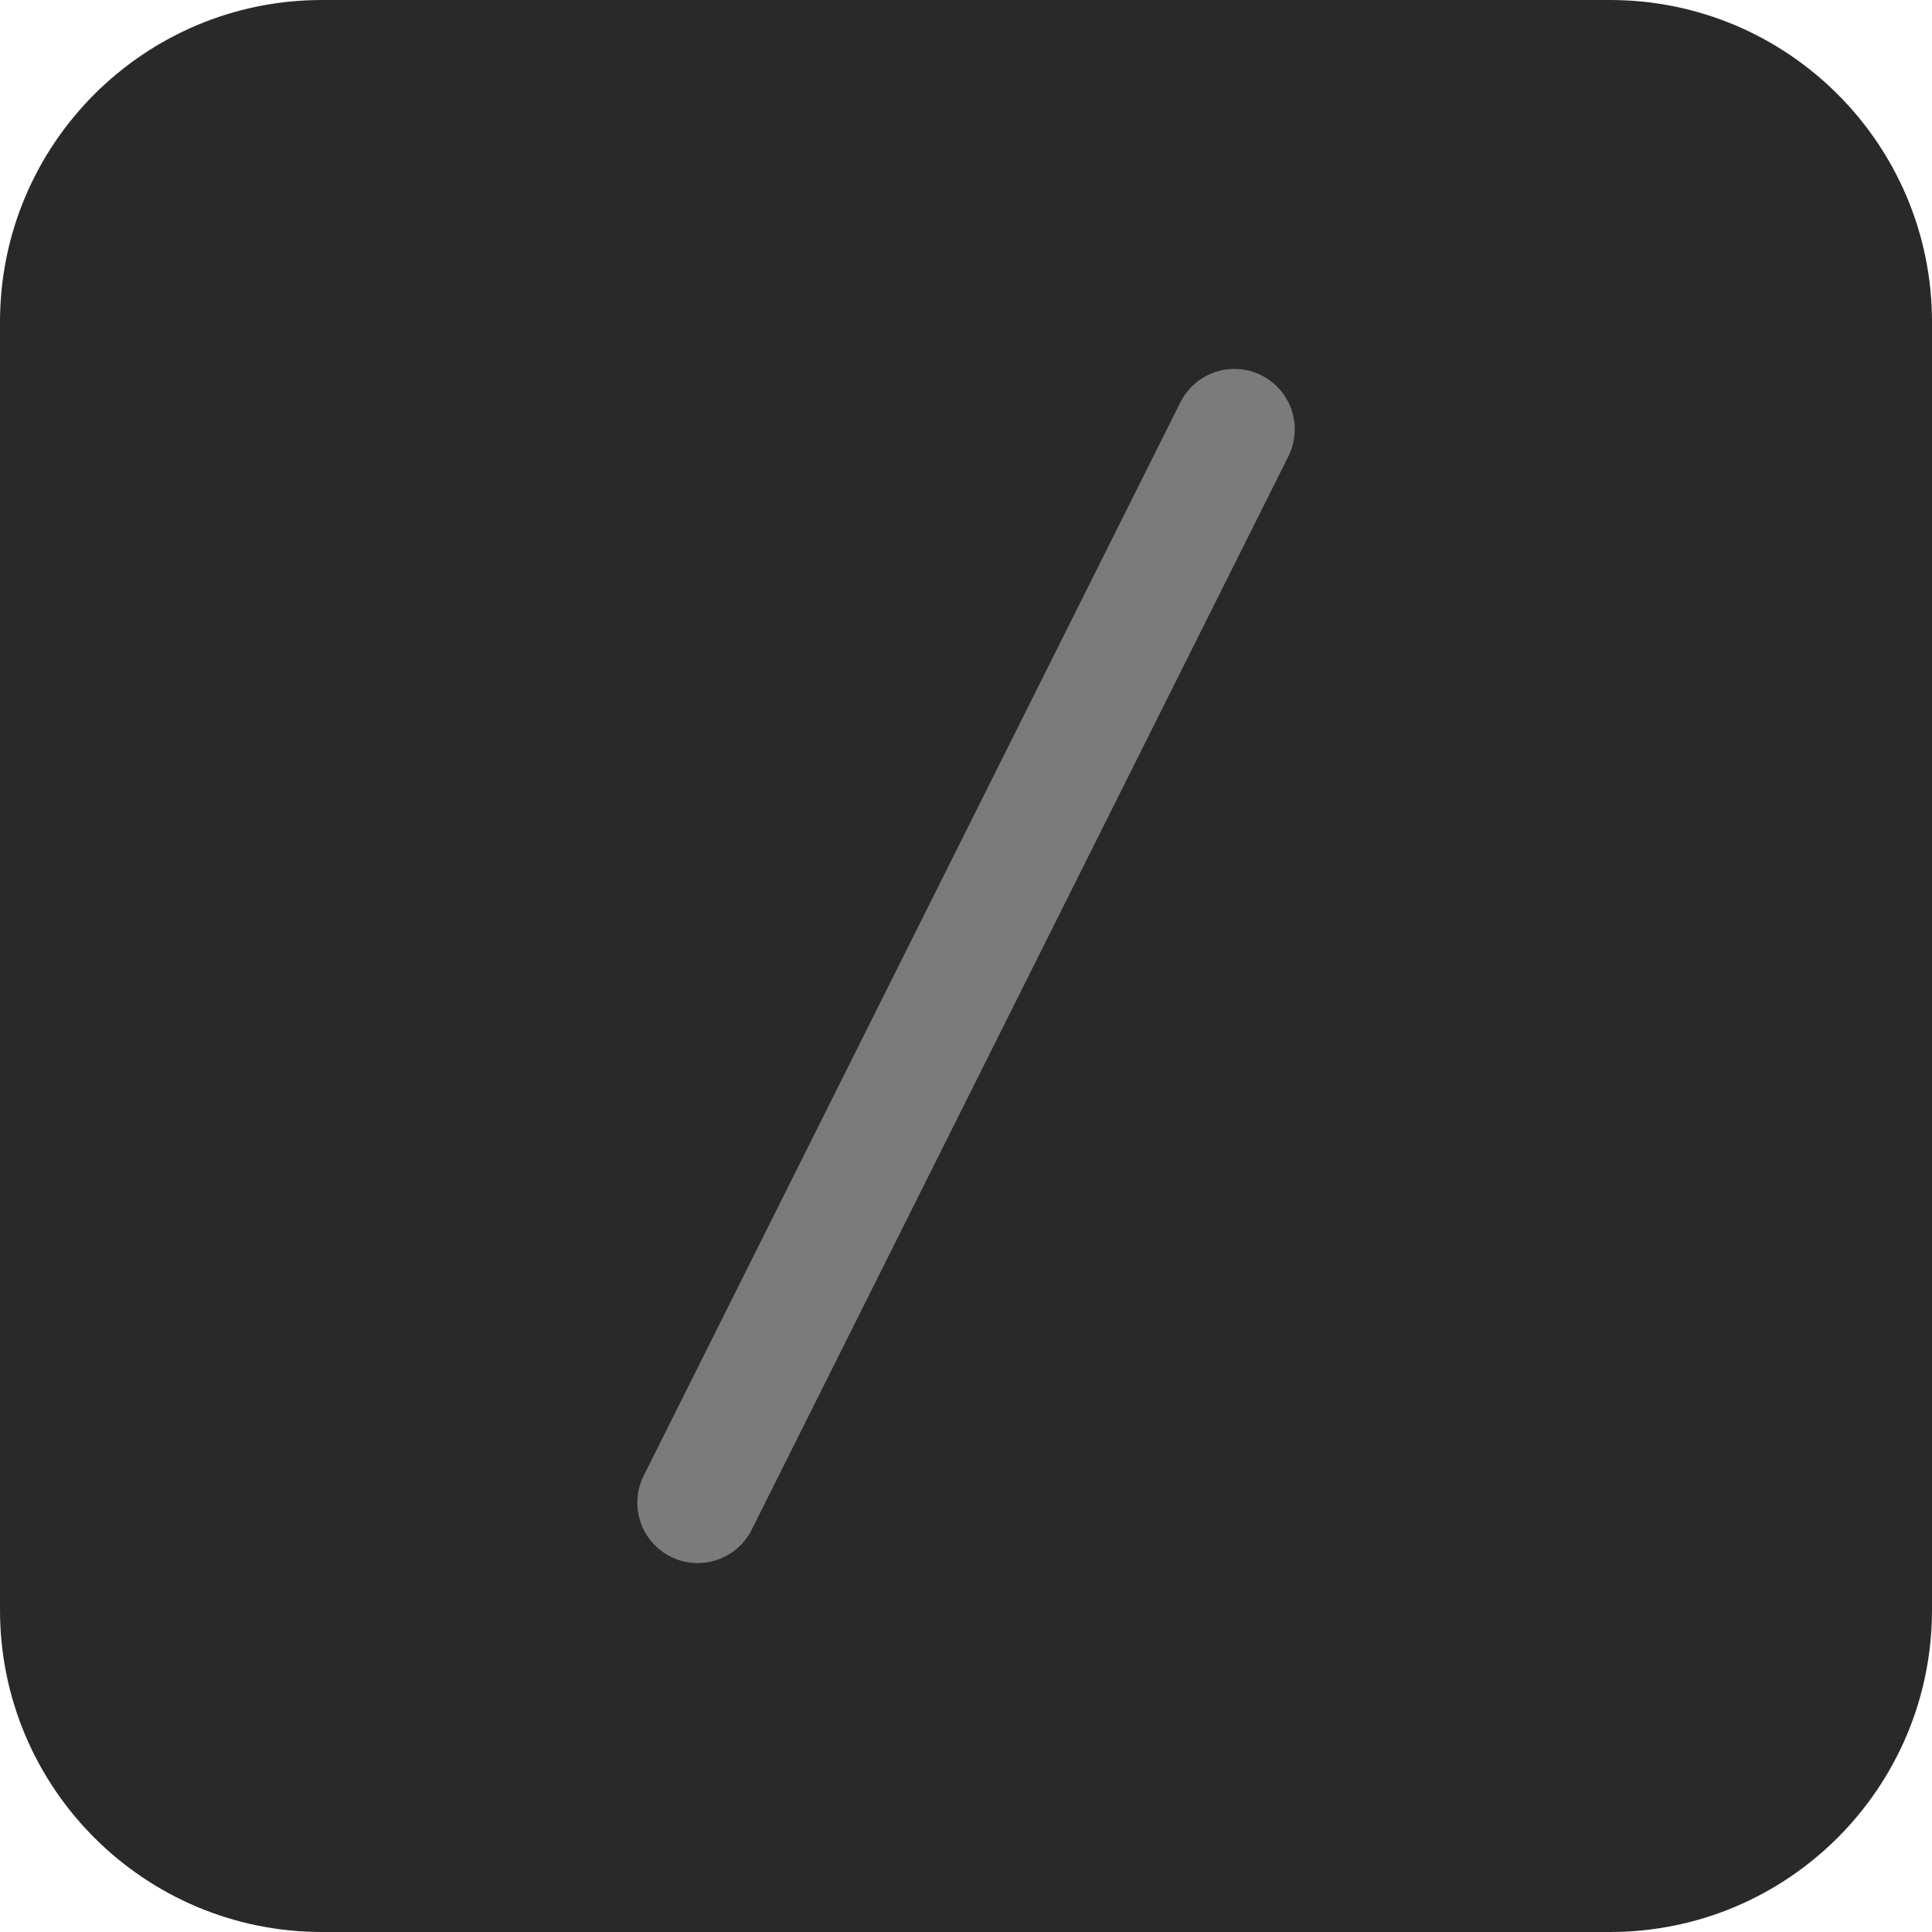
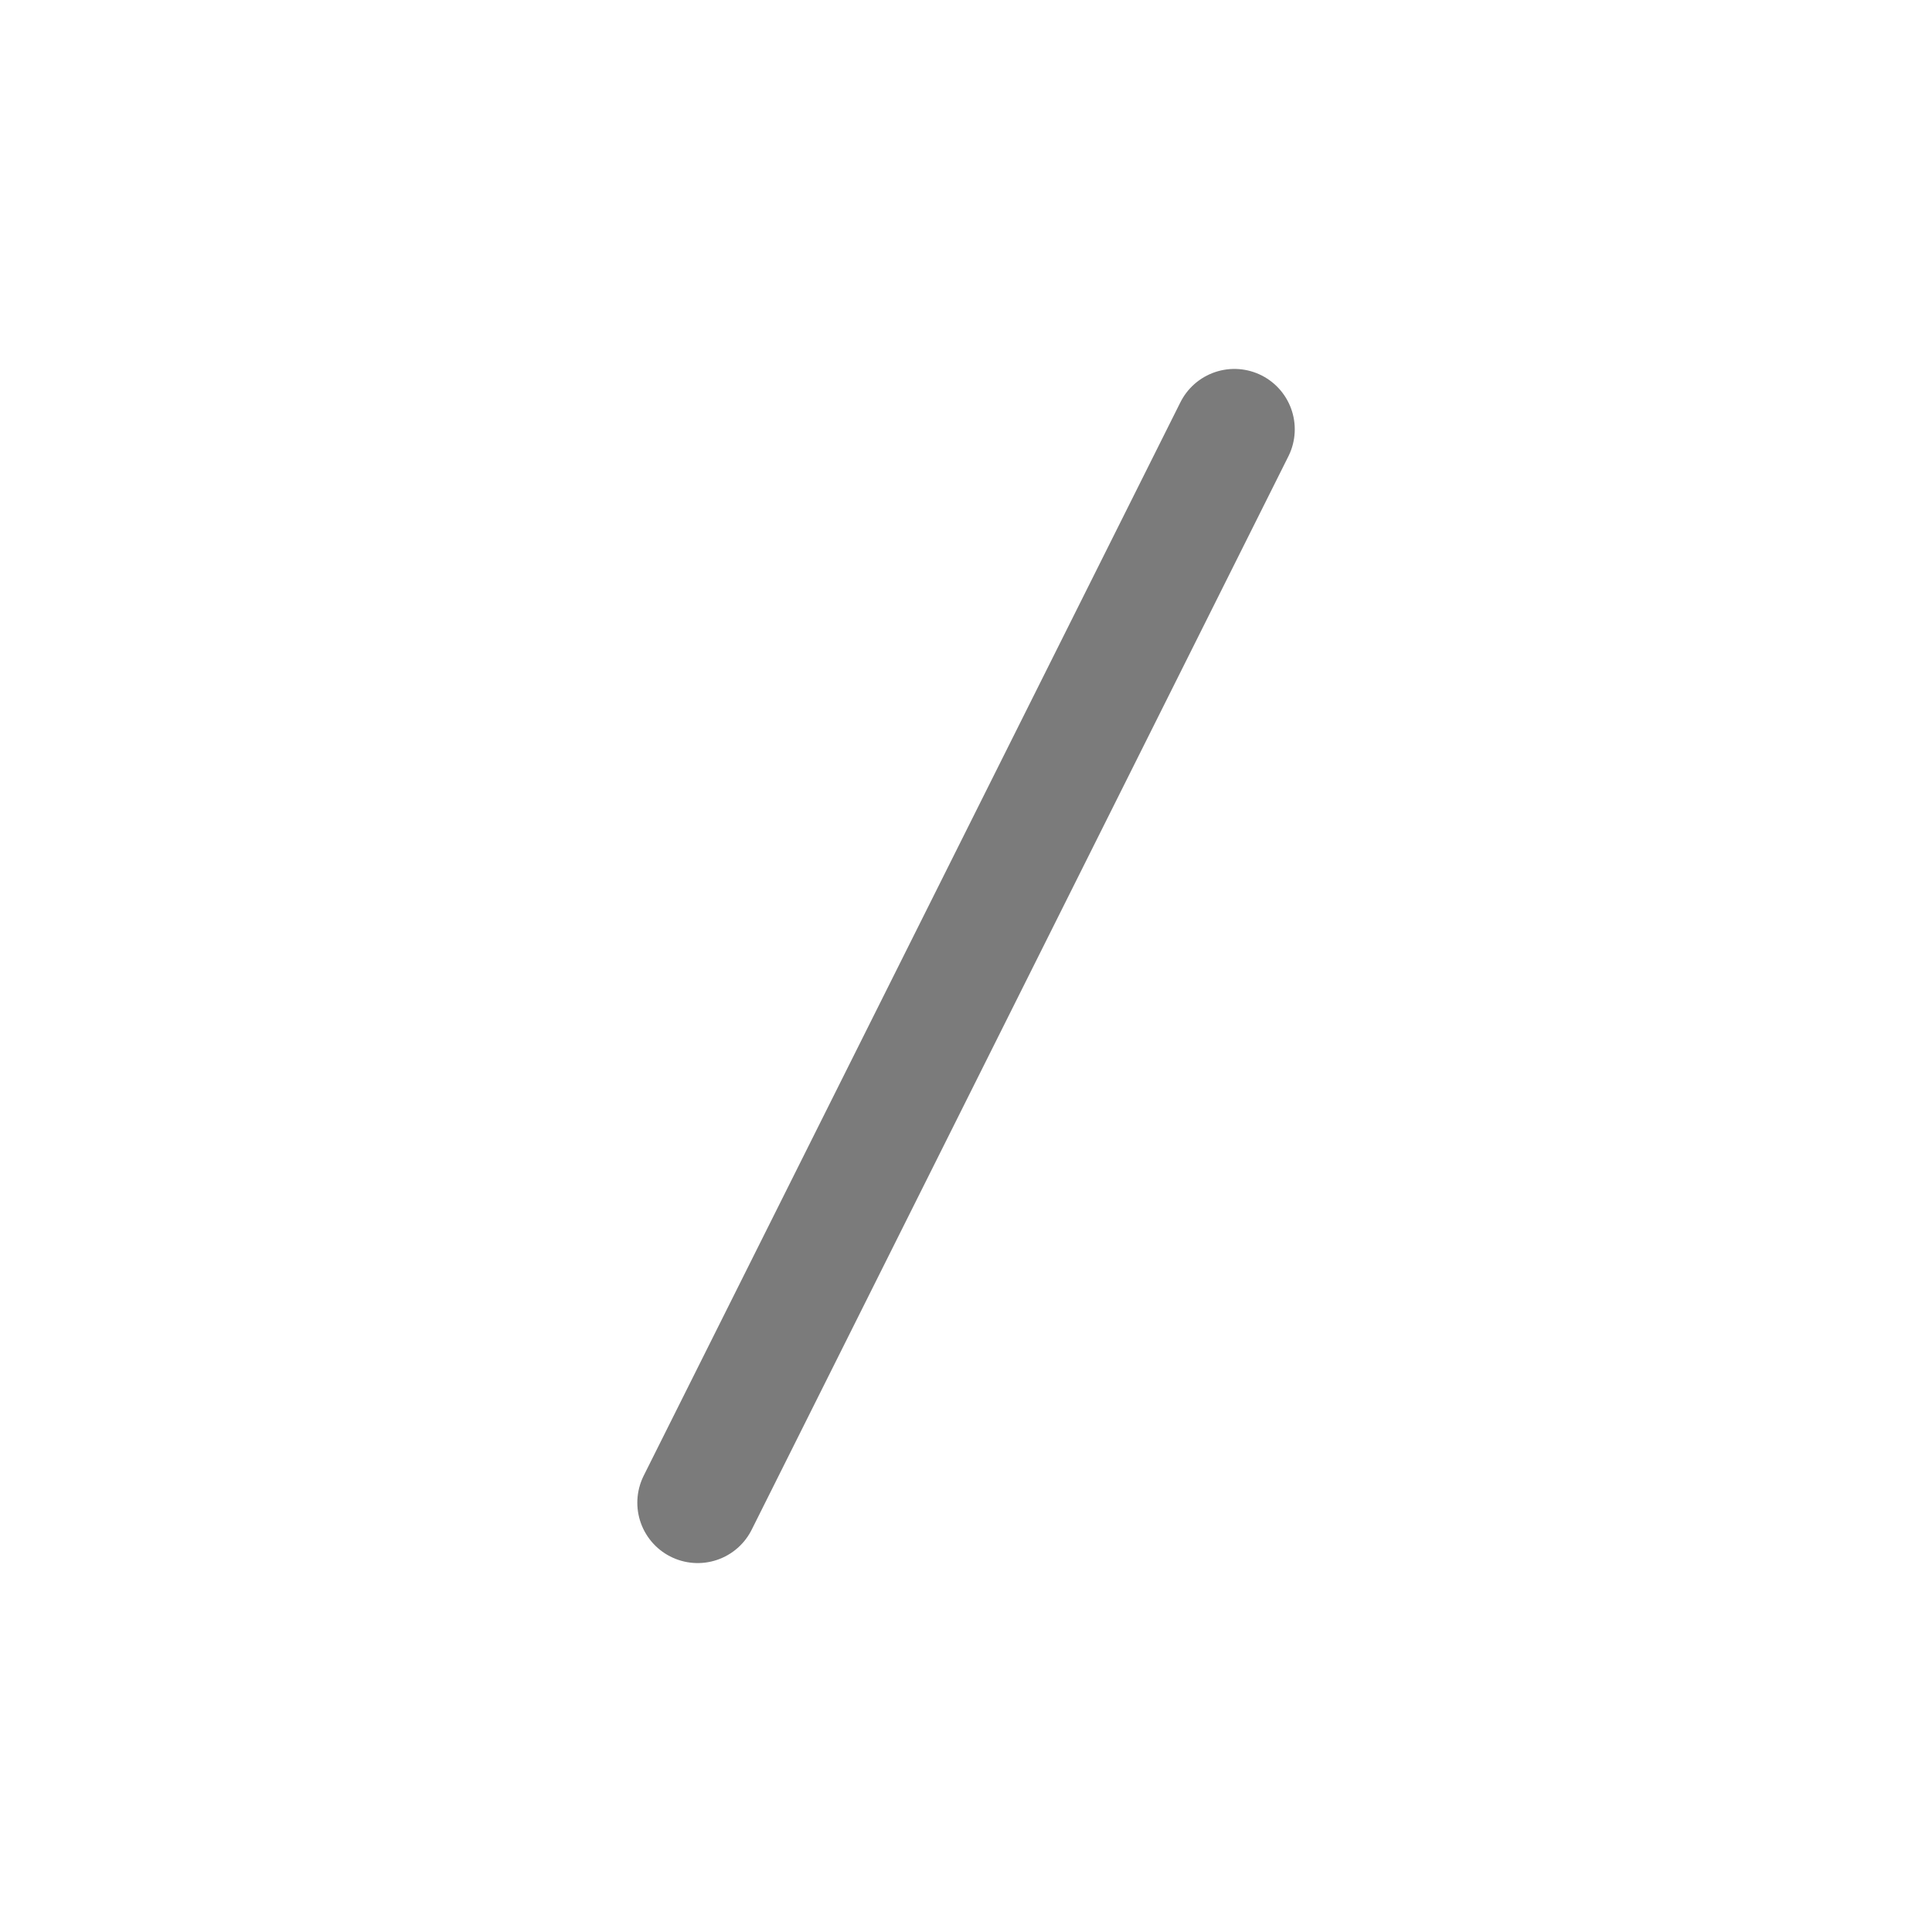
<svg xmlns="http://www.w3.org/2000/svg" width="24" height="24" viewBox="0 0 24 24" fill="none">
-   <path d="M0 4C0 1.791 1.791 0 4 0H20C22.209 0 24 1.791 24 4V20C24 22.209 22.209 24 20 24H4C1.791 24 0 22.209 0 20V4Z" fill="#292929" />
  <path d="M8.667 18.667L15.334 5.333" stroke="#7B7B7B" stroke-width="1.5" stroke-linecap="round" stroke-linejoin="round" />
</svg>
